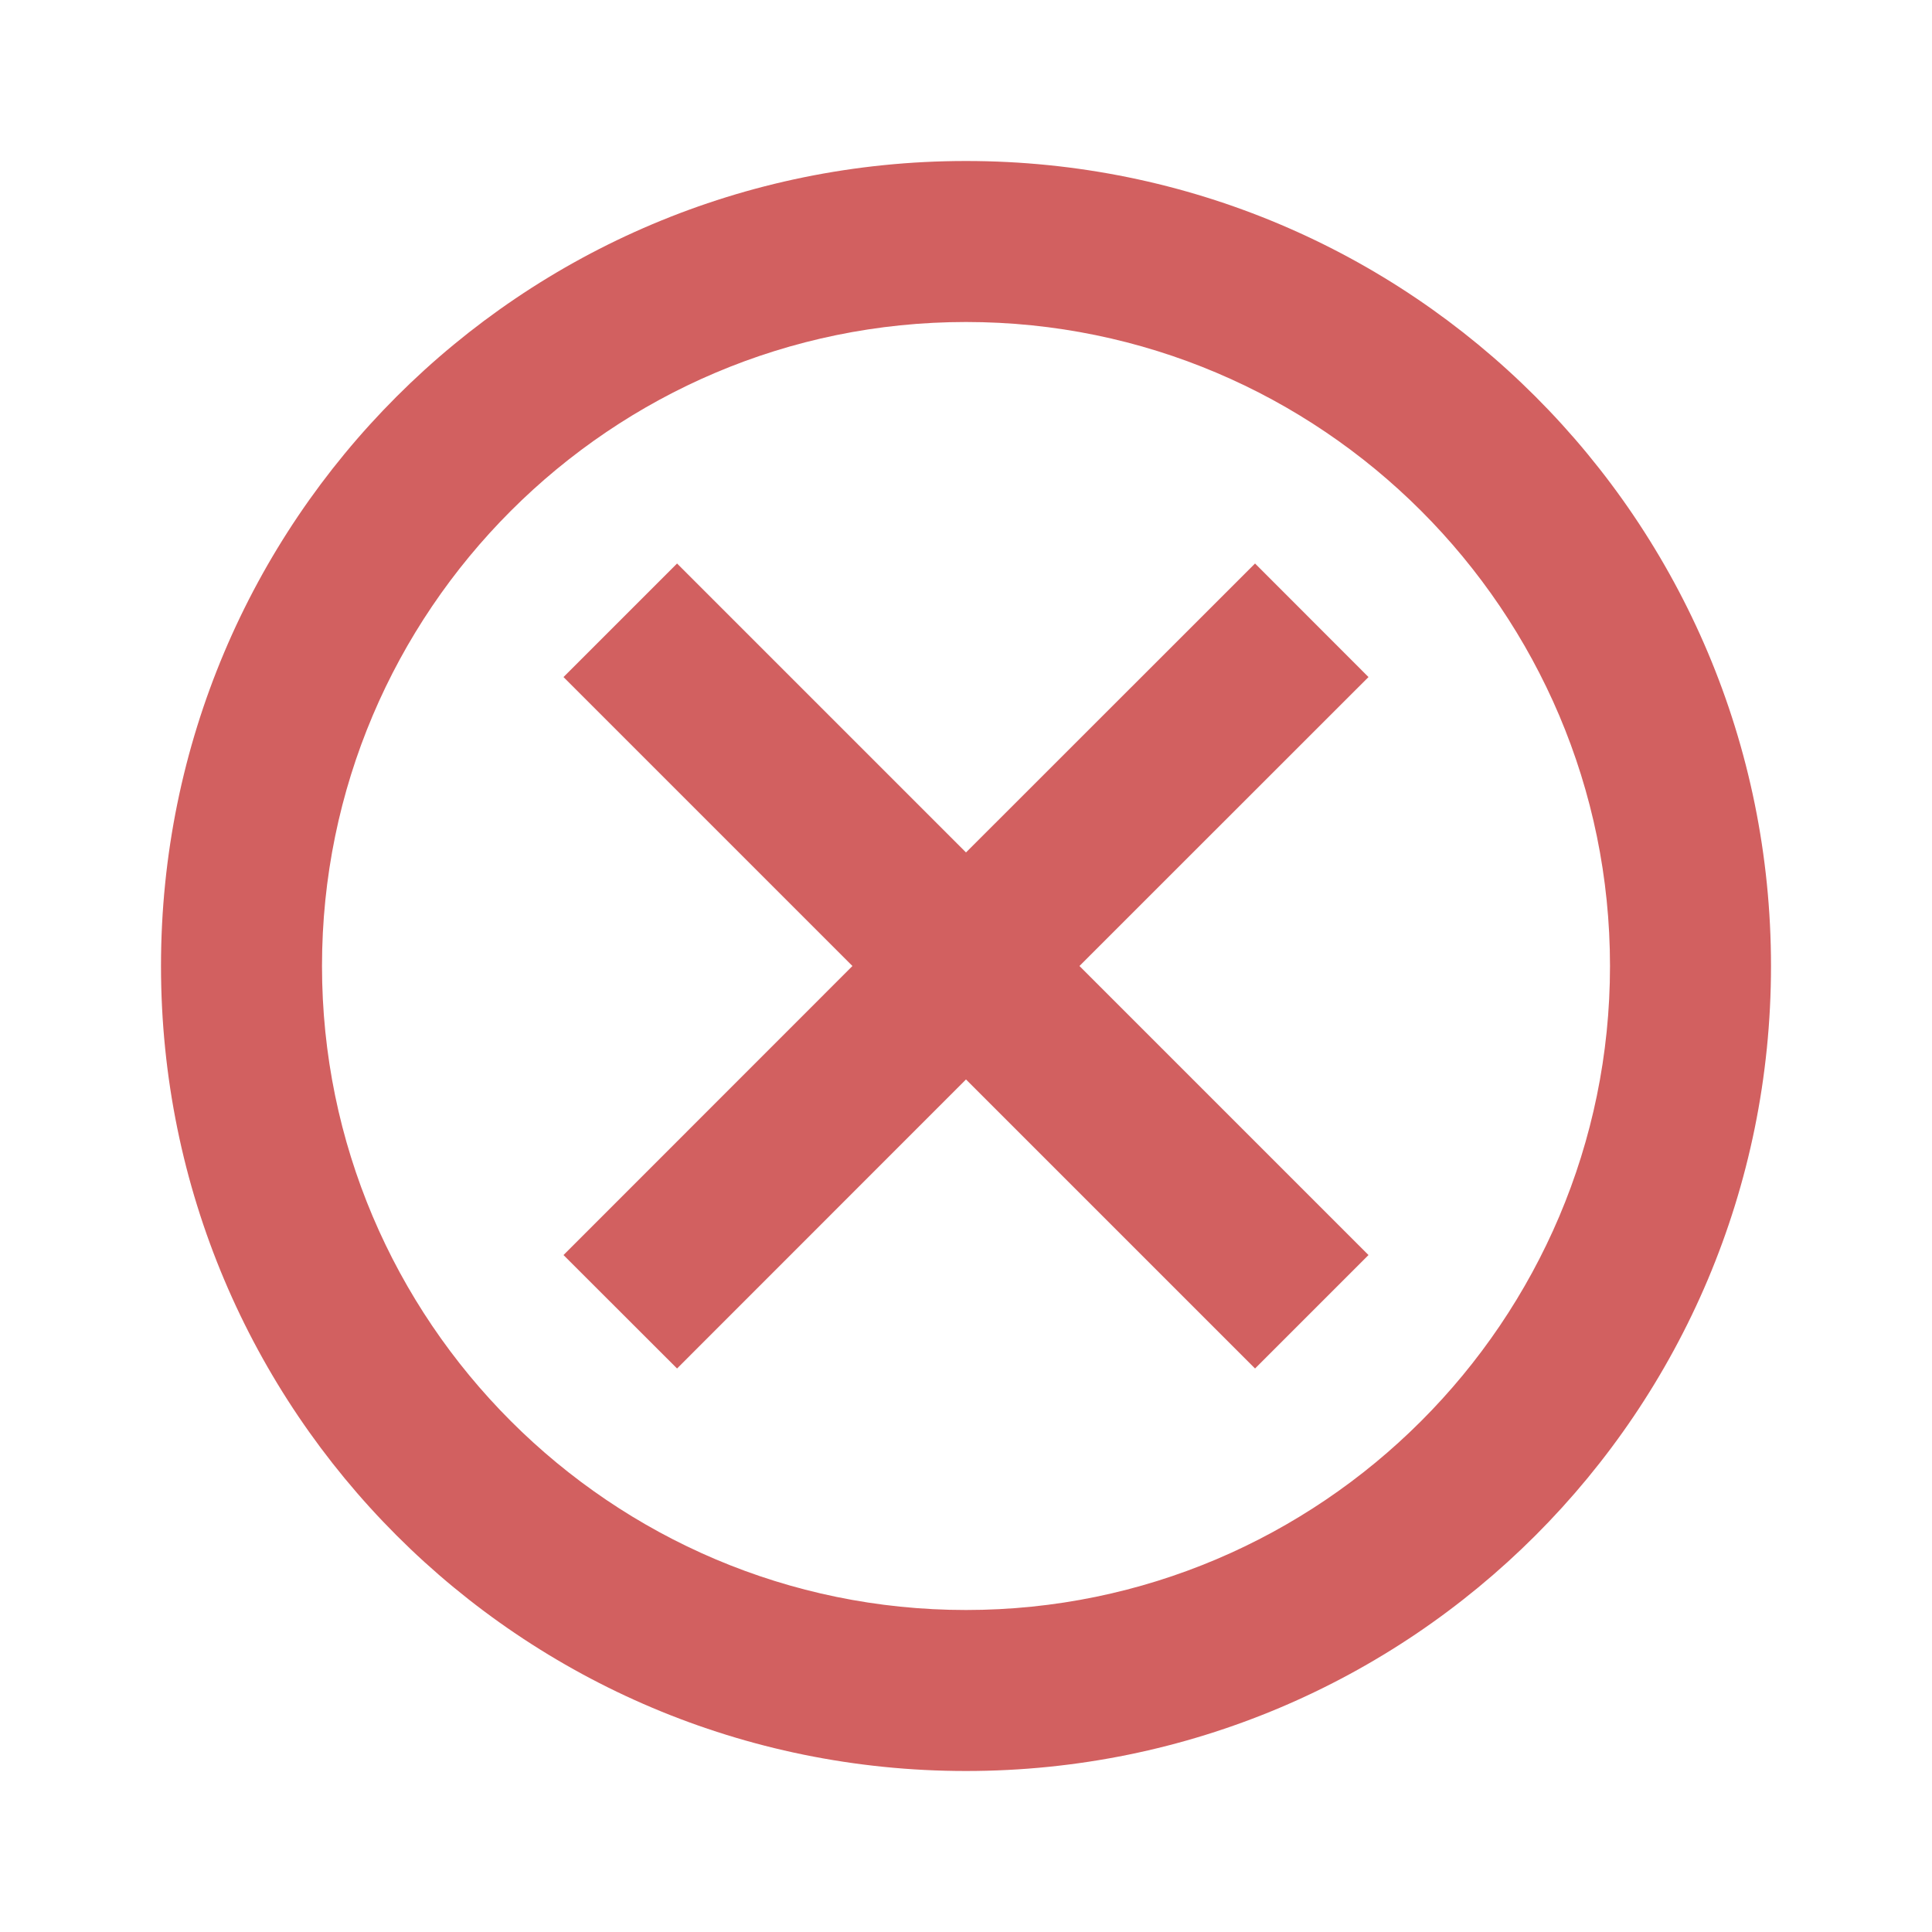
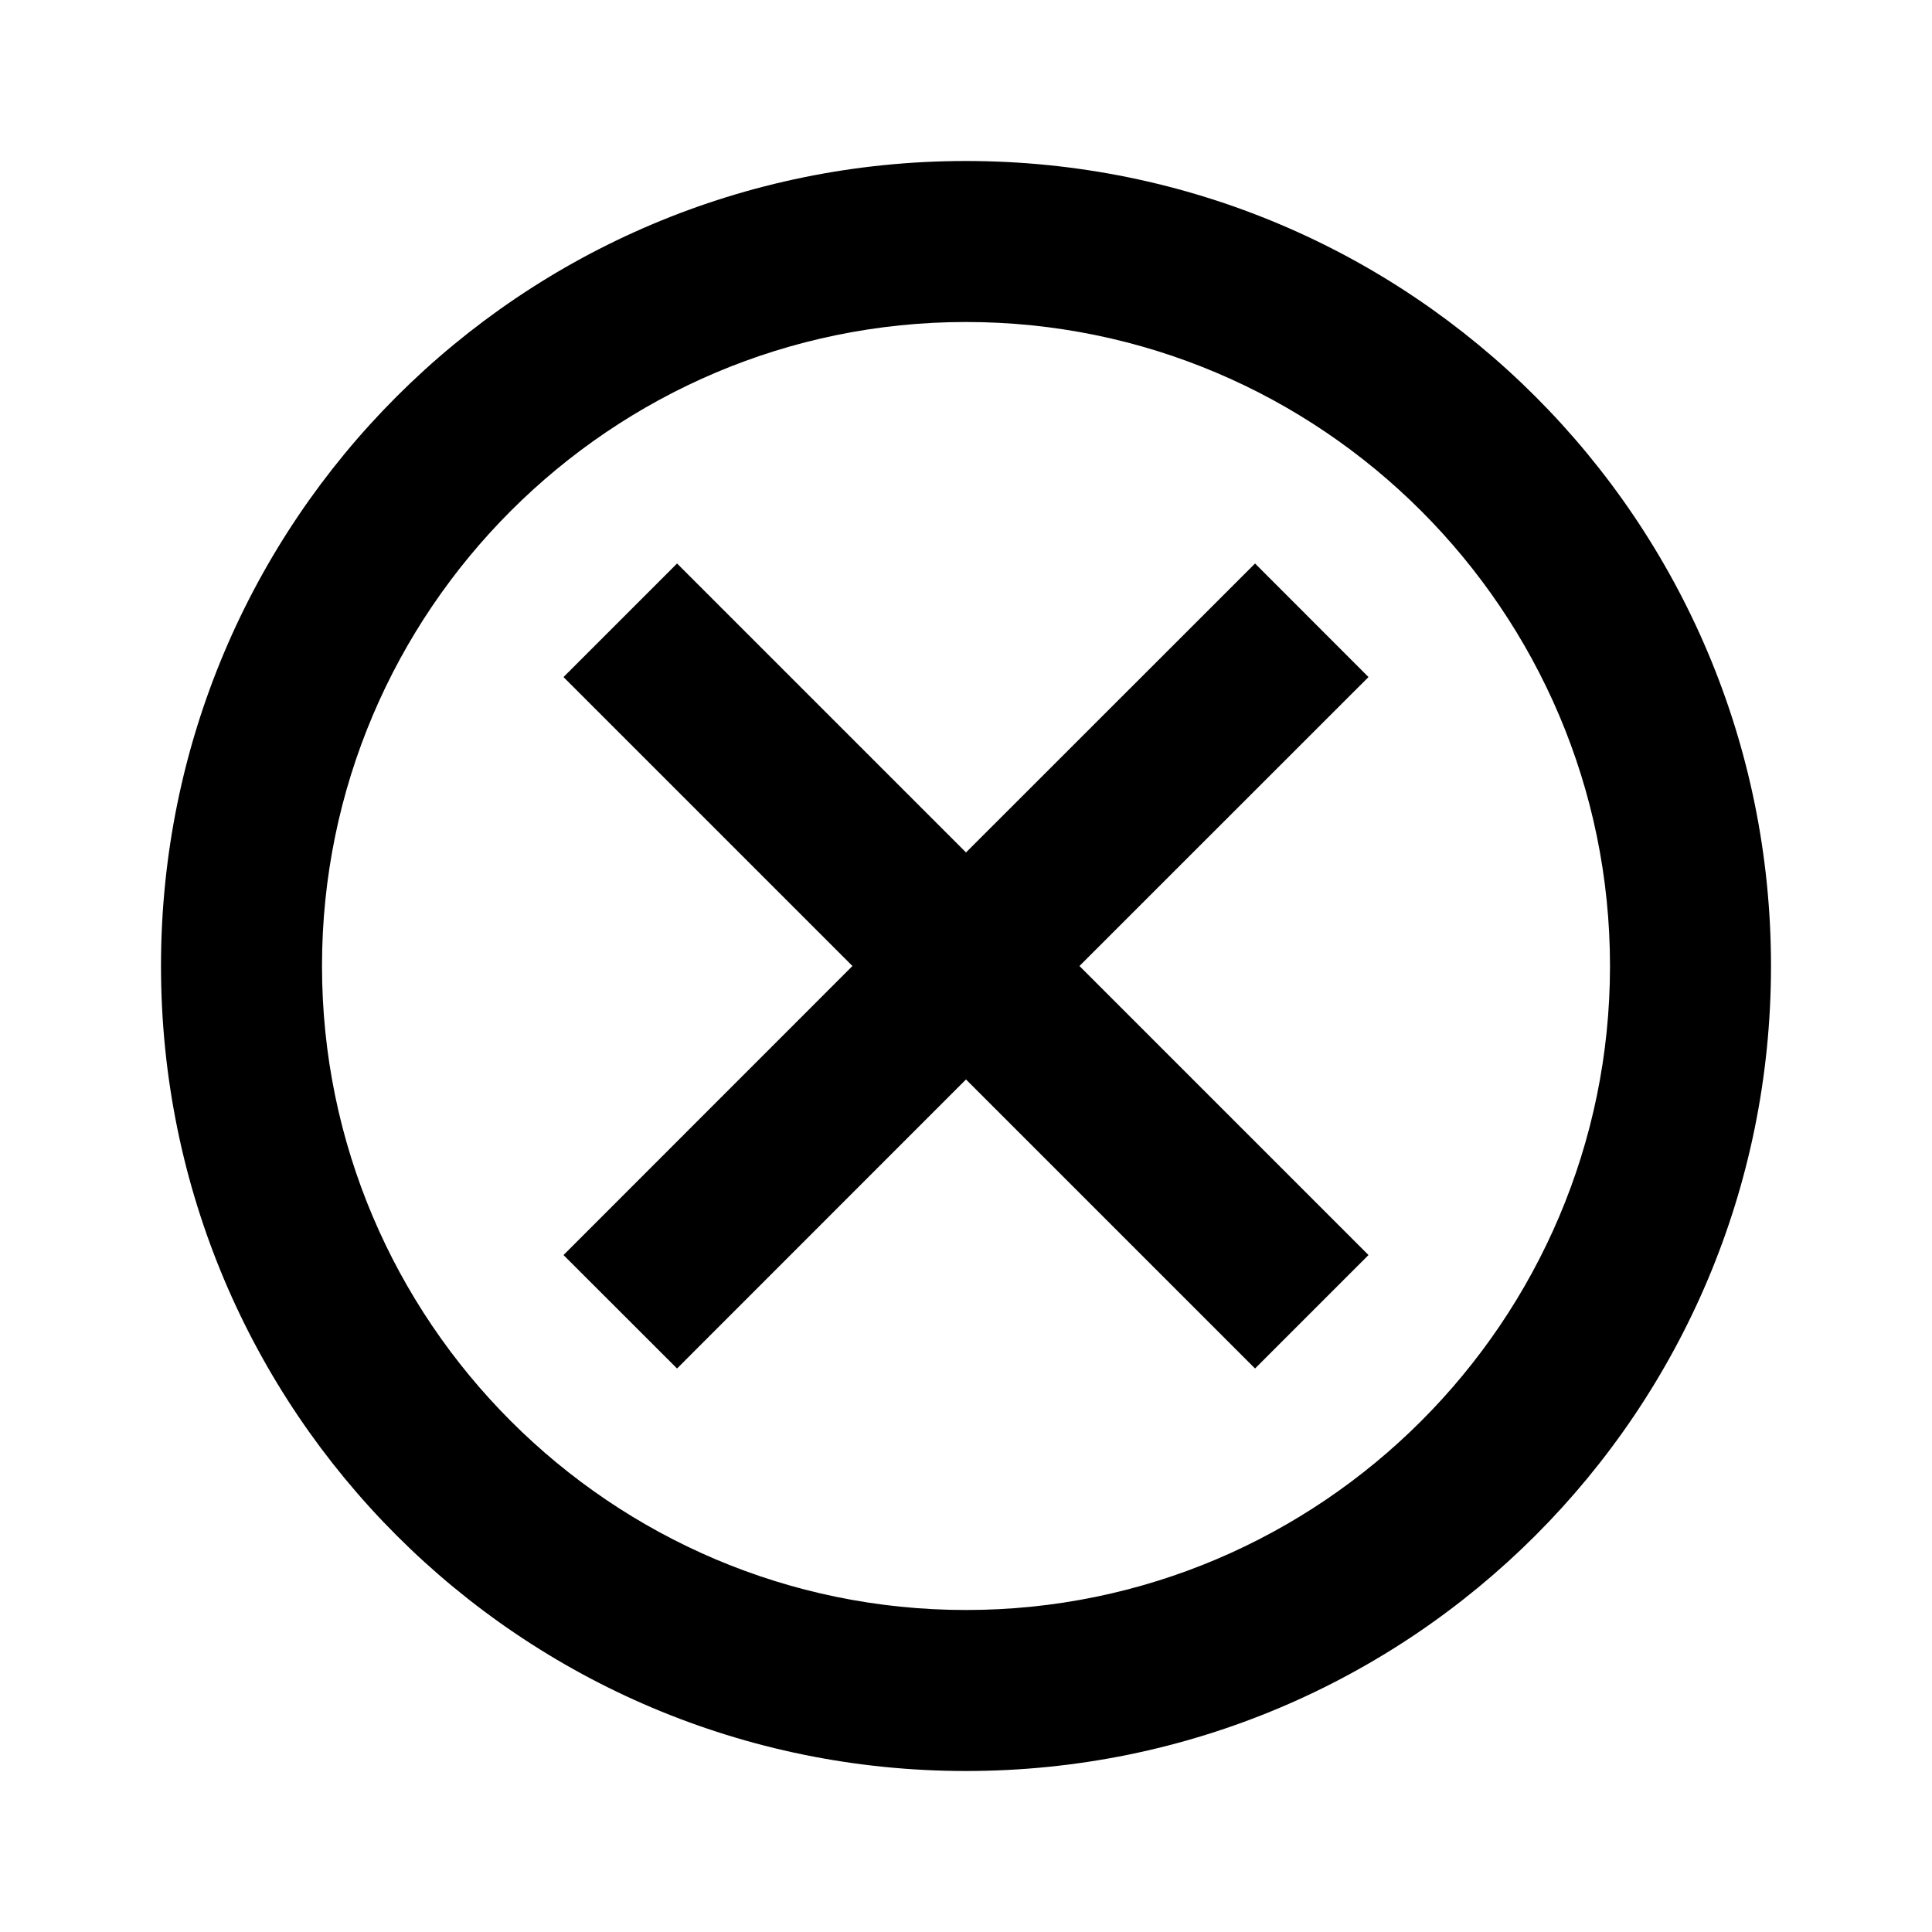
<svg xmlns="http://www.w3.org/2000/svg" width="18" height="18" viewBox="0 0 18 18" fill="none">
  <g id="cancel">
-     <path id="Vector" d="M9 1.5C4.853 1.5 1.5 4.853 1.5 9C1.5 13.148 4.853 16.5 9 16.5C13.148 16.5 16.5 13.148 16.5 9C16.5 4.853 13.148 1.5 9 1.5ZM9 15C5.692 15 3 12.307 3 9C3 5.692 5.692 3 9 3C12.307 3 15 5.692 15 9C15 12.307 12.307 15 9 15ZM11.693 5.25L9 7.942L6.308 5.25L5.25 6.308L7.942 9L5.25 11.693L6.308 12.75L9 10.057L11.693 12.75L12.75 11.693L10.057 9L12.75 6.308L11.693 5.25Z" fill="#D26060" />
+     <path id="Vector" d="M9 1.5C4.853 1.5 1.5 4.853 1.5 9C1.5 13.148 4.853 16.5 9 16.5C13.148 16.5 16.5 13.148 16.5 9C16.5 4.853 13.148 1.5 9 1.5ZM9 15C5.692 15 3 12.307 3 9C3 5.692 5.692 3 9 3C12.307 3 15 5.692 15 9C15 12.307 12.307 15 9 15ZM11.693 5.25L9 7.942L6.308 5.25L5.25 6.308L7.942 9L5.25 11.693L6.308 12.75L9 10.057L11.693 12.75L12.75 11.693L10.057 9L12.75 6.308L11.693 5.25Z" fill="currentColor" />
  </g>
</svg>
